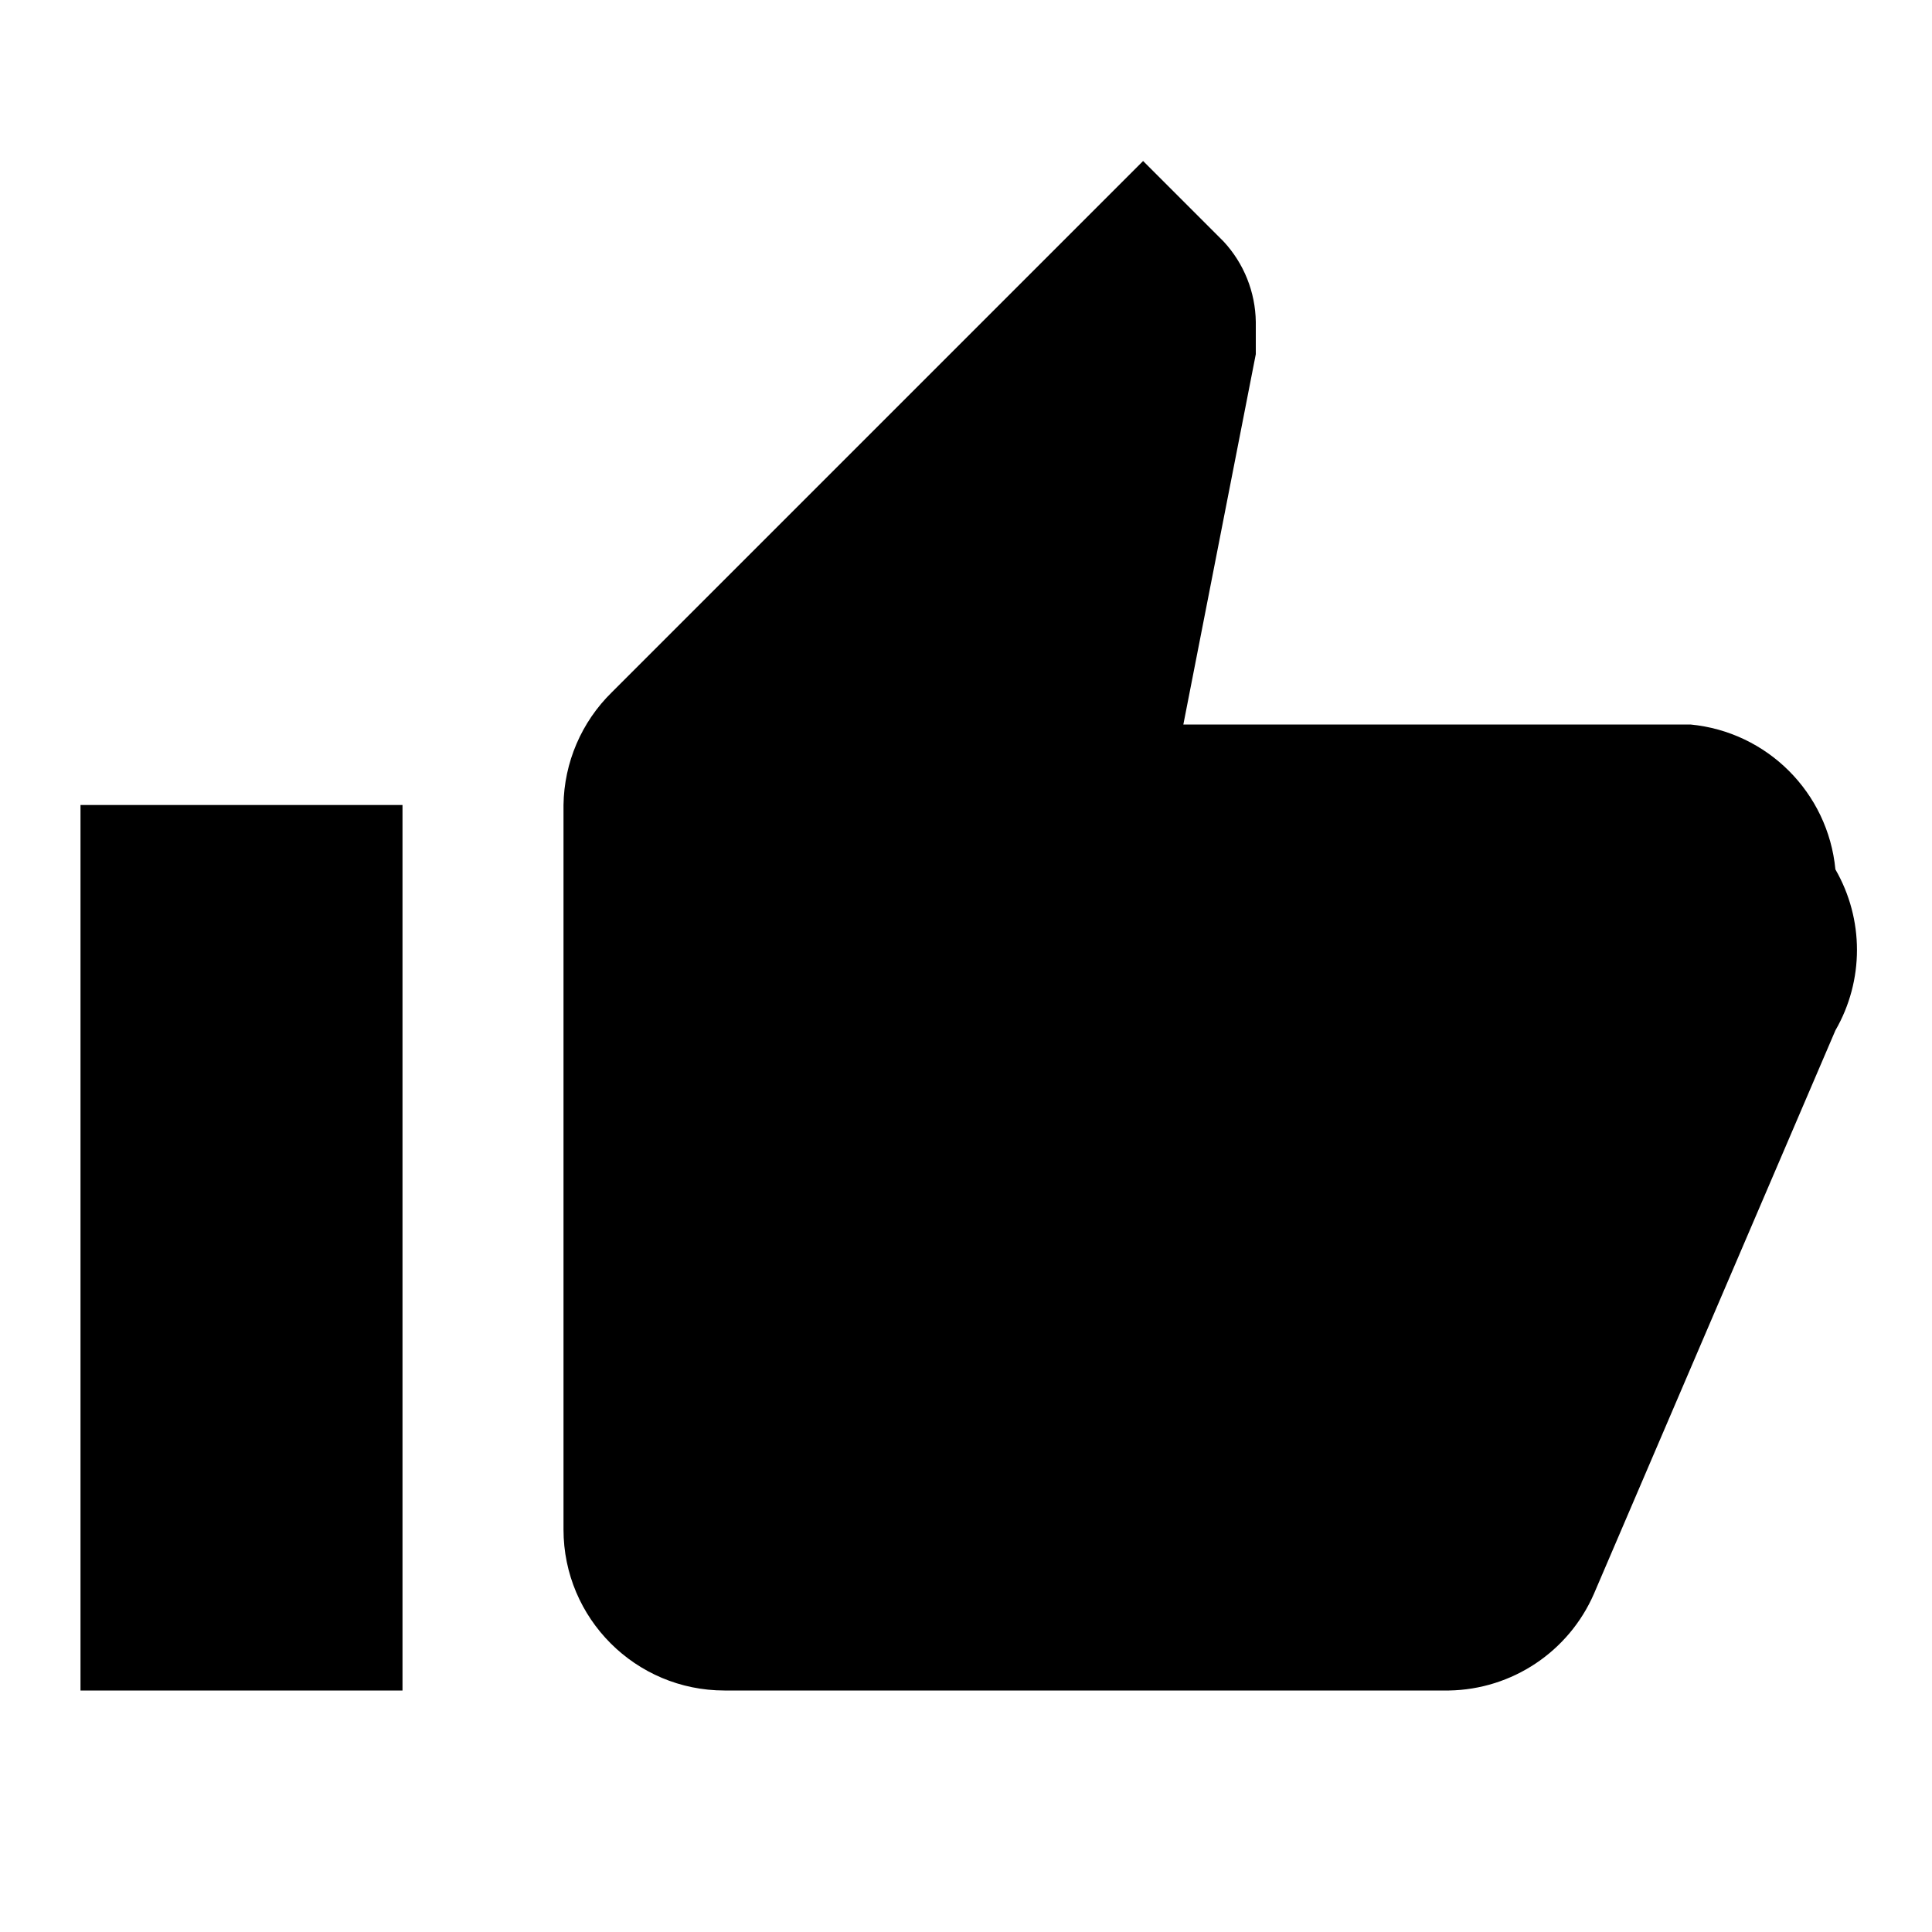
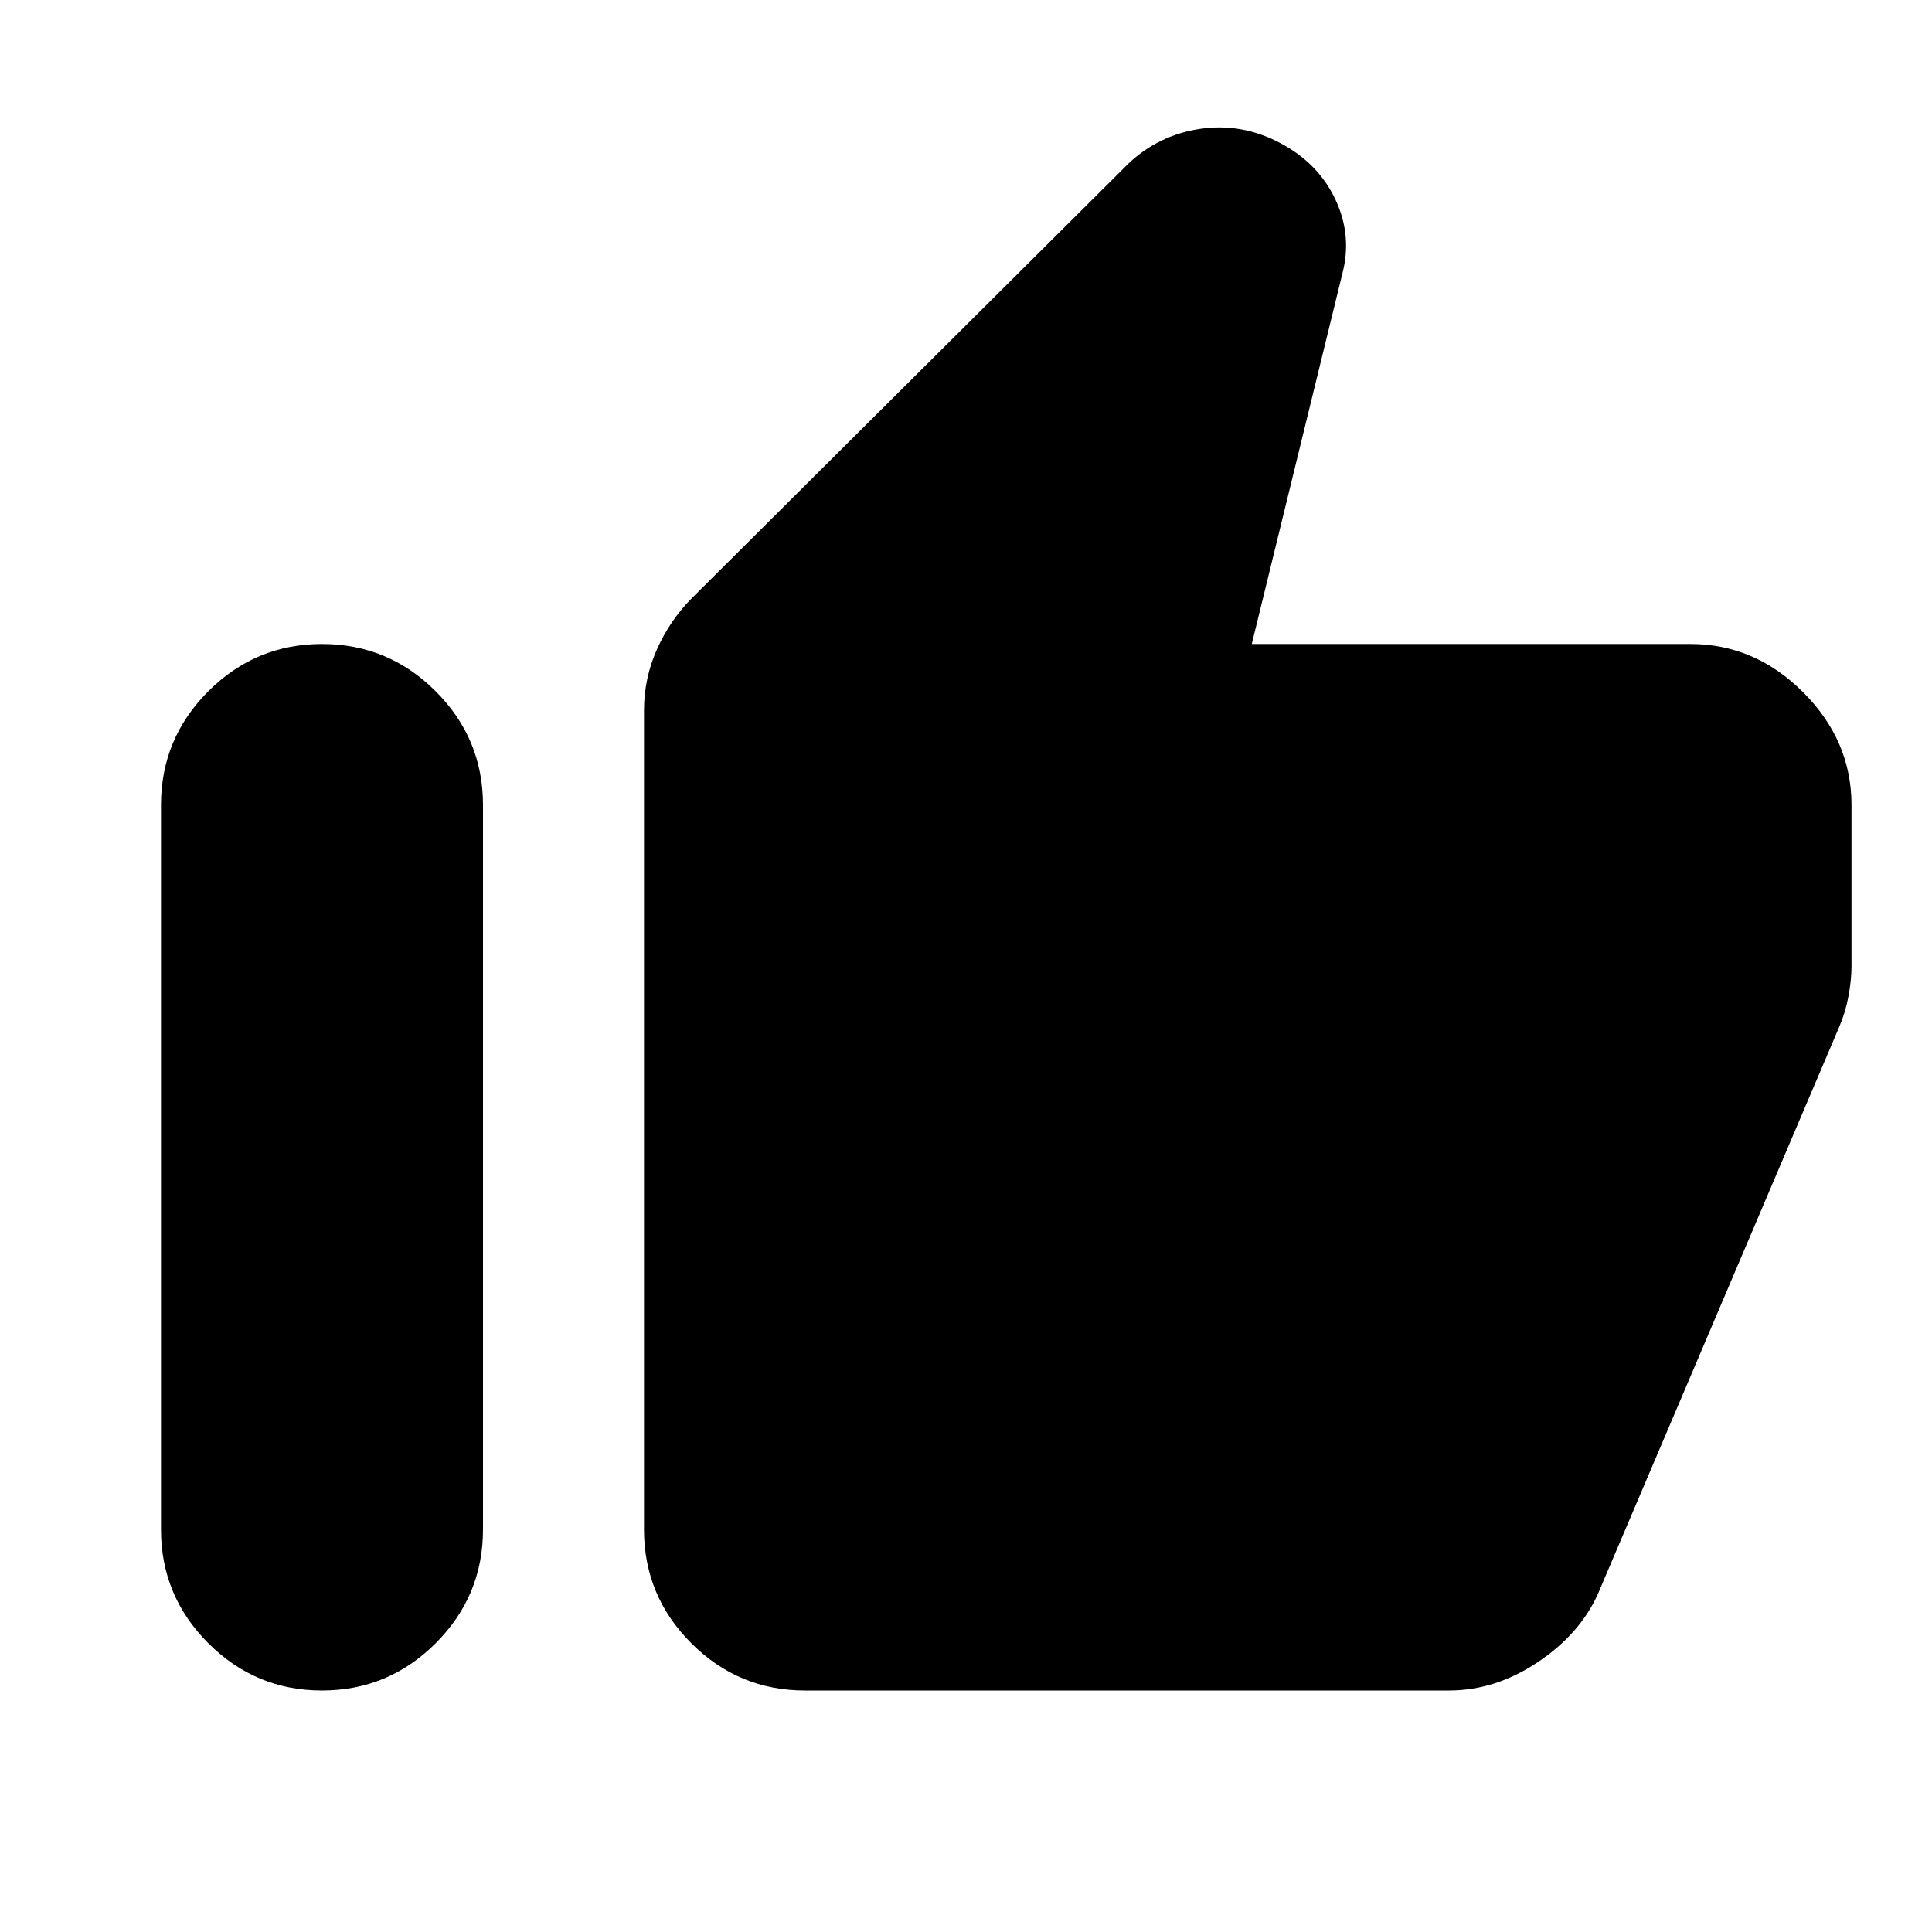
- <svg xmlns="http://www.w3.org/2000/svg" width="24" height="24" viewBox="0 0 24 24" fill="currentColor">
-   <path d="M1 10h4v11H1zm21.8.8A2 2 0 0 0 21 9h-6.3l.9-4.6V4a1.5 1.5 0 0 0-.4-1l-1-1L7.6 8.6A2 2 0 0 0 7 10v9a2 2 0 0 0 2 2h9a2 2 0 0 0 1.8-1.2l3-7a2 2 0 0 0 0-2Z" />
+ <svg xmlns="http://www.w3.org/2000/svg" width="24" height="24" viewBox="0 -960 960 960">
+   <path d="M840-640q32 0 56 24t24 56v80q0 7-1.5 15t-4.5 15L794-168q-9 20-30 34t-44 14H400q-33 0-56.5-23.5T320-200v-407q0-16 6.5-30.5T344-663l217-216q15-14 35.5-17t39.5 7q19 10 27.5 28t3.5 37l-45 184h218ZM160-120q-33 0-56.5-23.5T80-200v-360q0-33 23.5-56.5T160-640q33 0 56.5 23.5T240-560v360q0 33-23.5 56.5T160-120Z" />
</svg>
